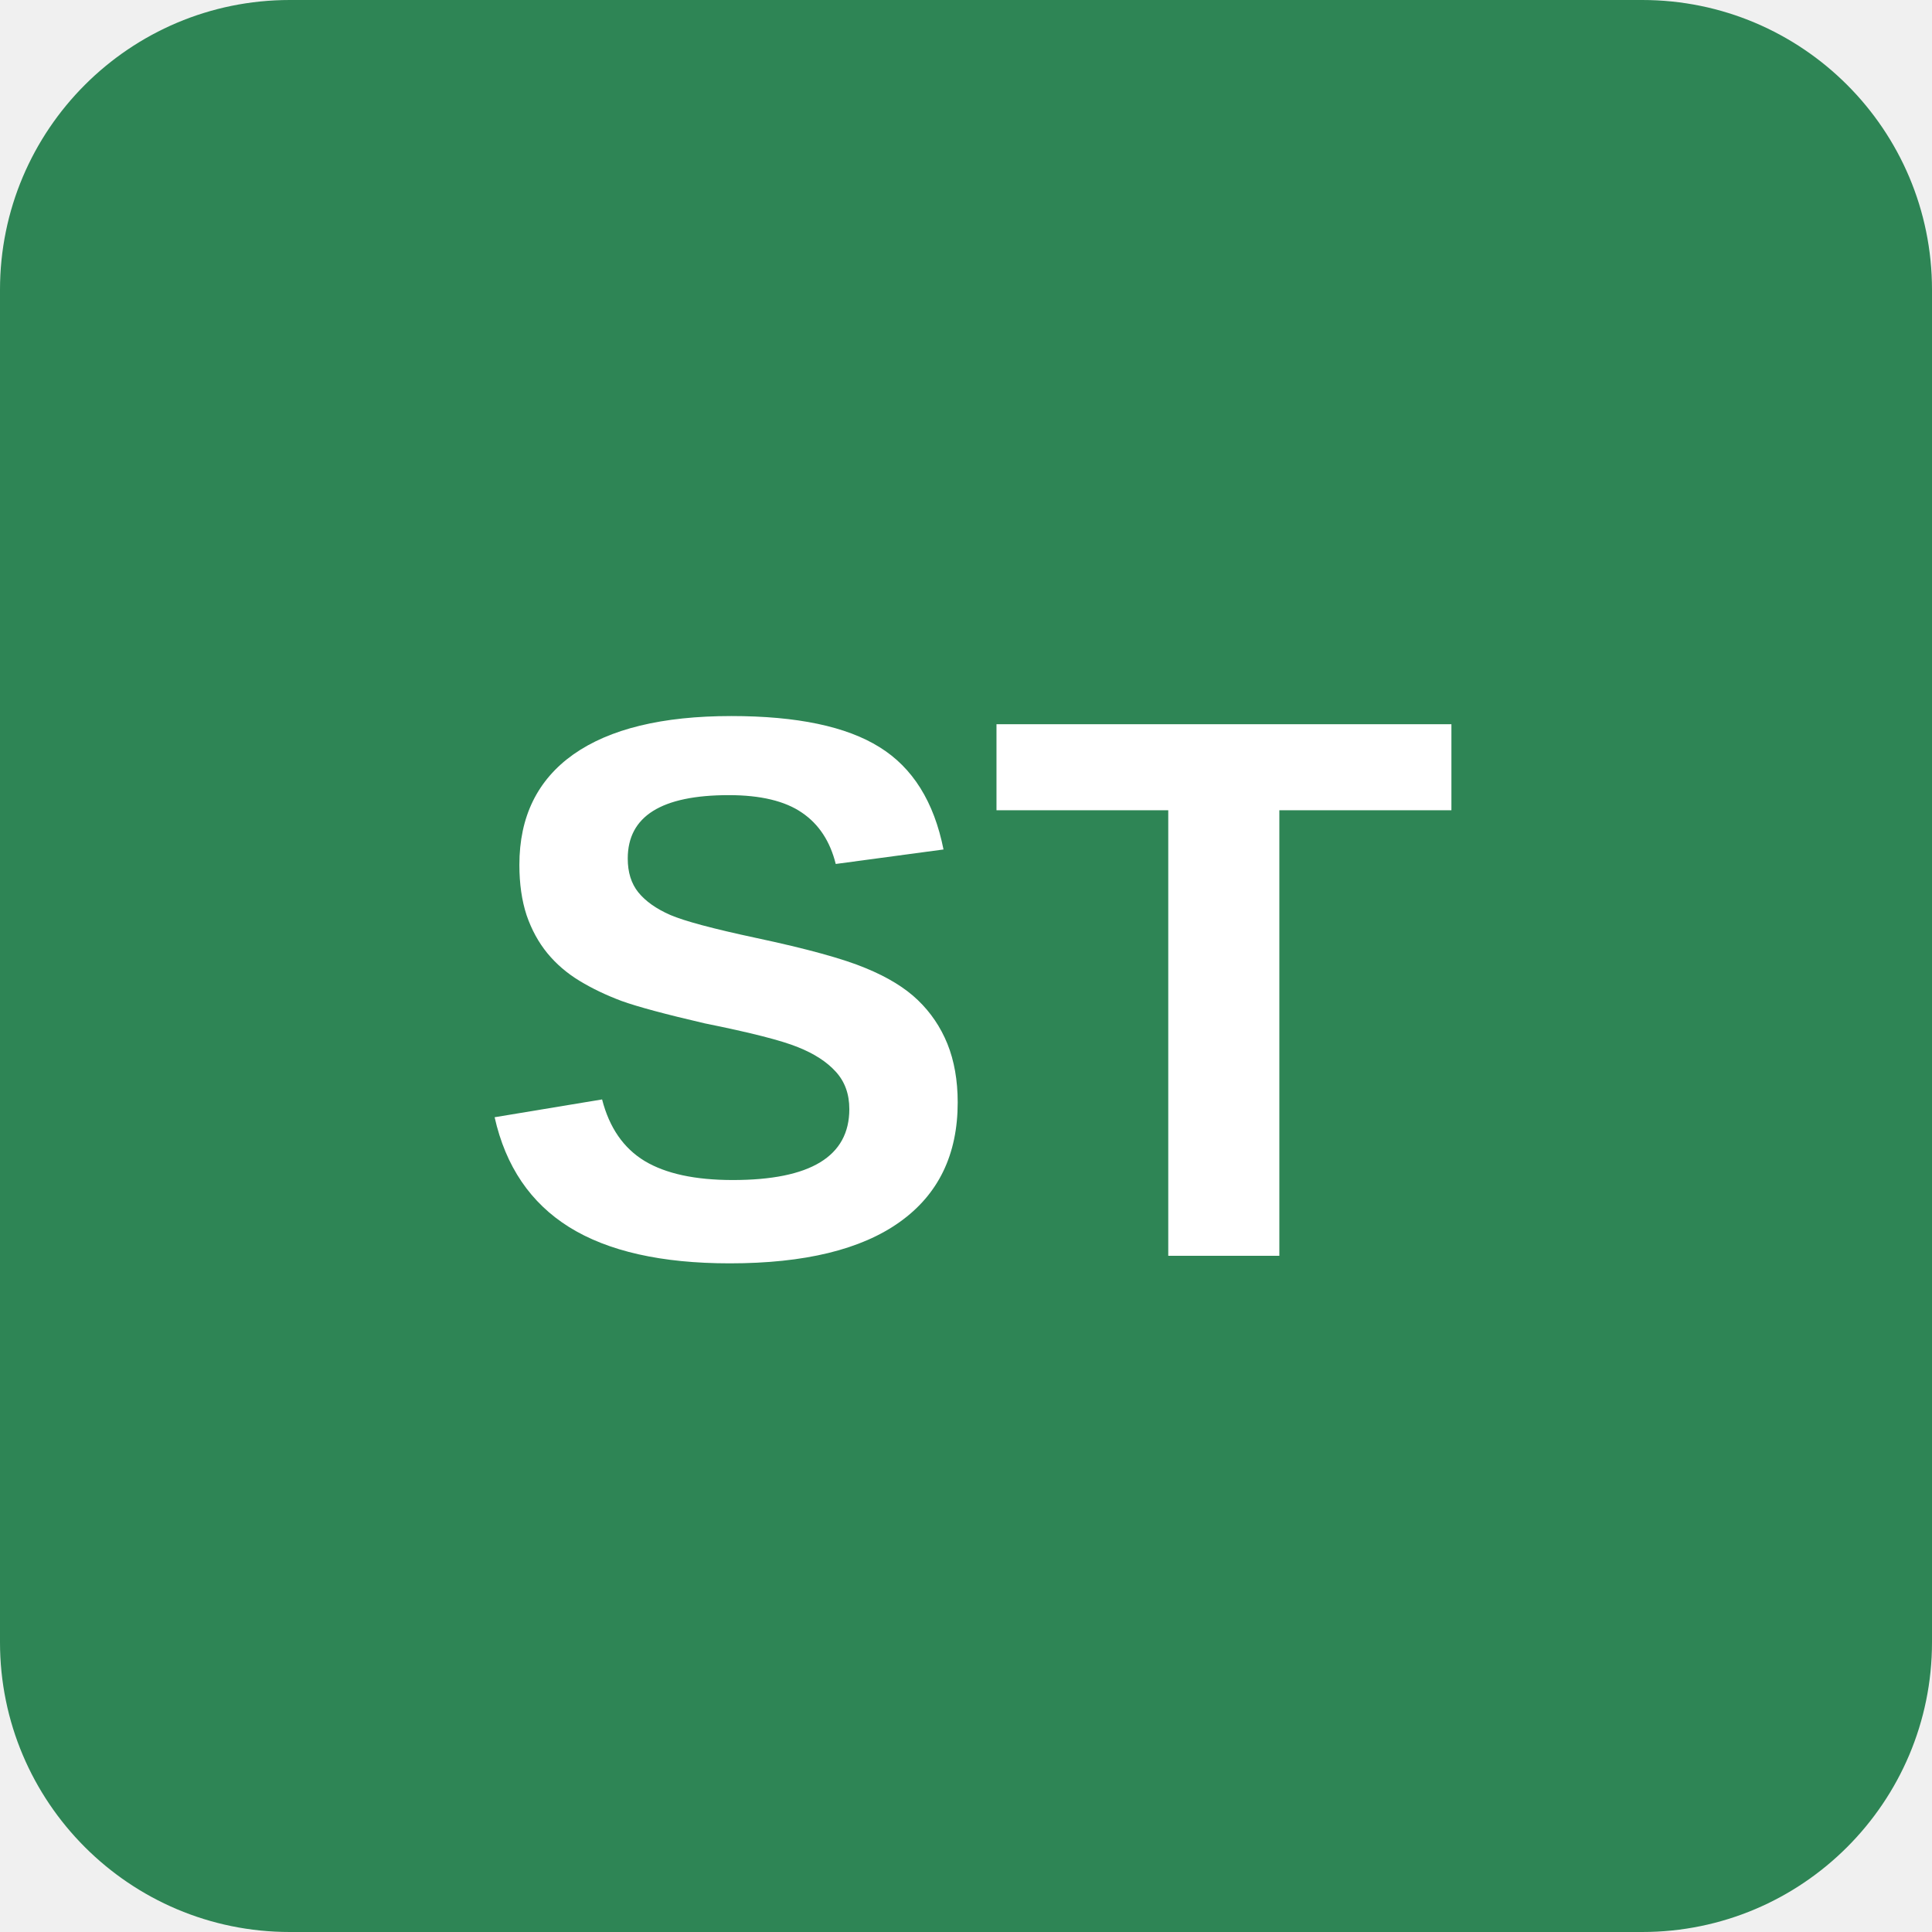
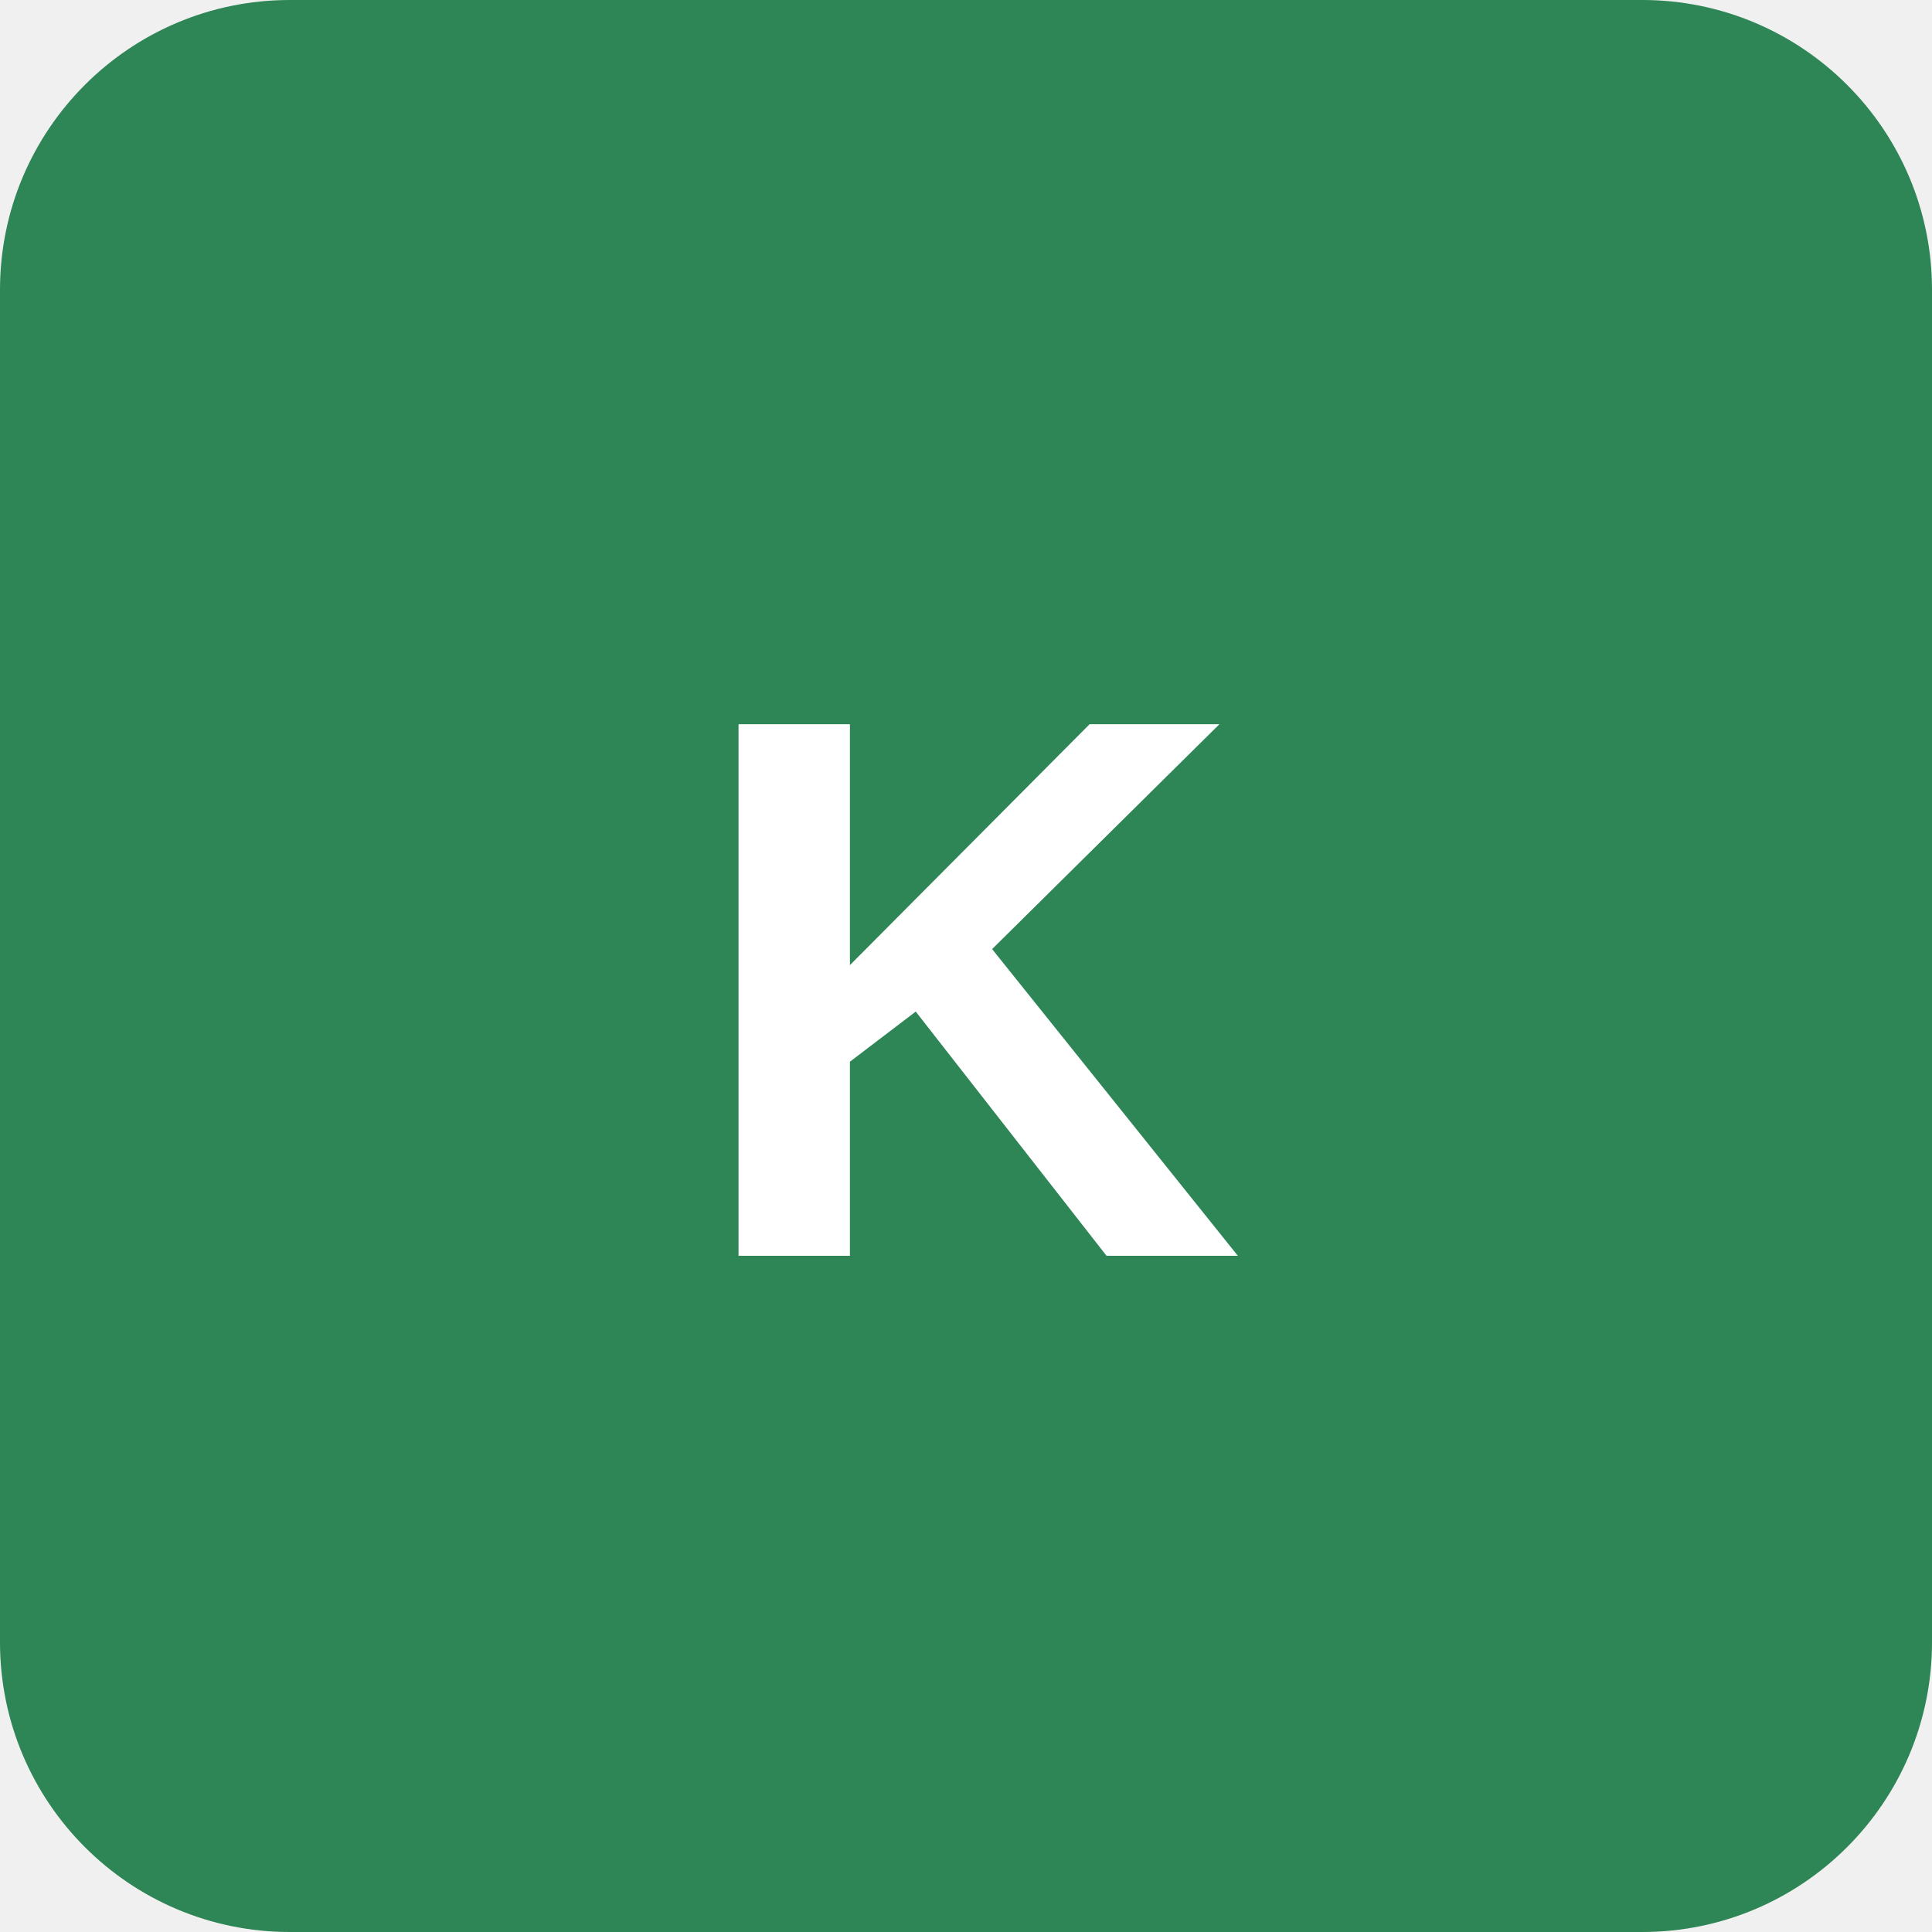
<svg xmlns="http://www.w3.org/2000/svg" viewBox="0 0 100 100" width="100" height="100">
  <rect width="100" height="100" rx="15" fill="#2e8555" />
-   <text x="50" y="65" font-family="Arial, sans-serif" font-size="40" font-weight="bold" fill="white" text-anchor="middle">ST</text>
+   <text x="50" y="65" font-family="Arial, sans-serif" font-size="40" font-weight="bold" fill="white" text-anchor="middle">K</text>
</svg>
